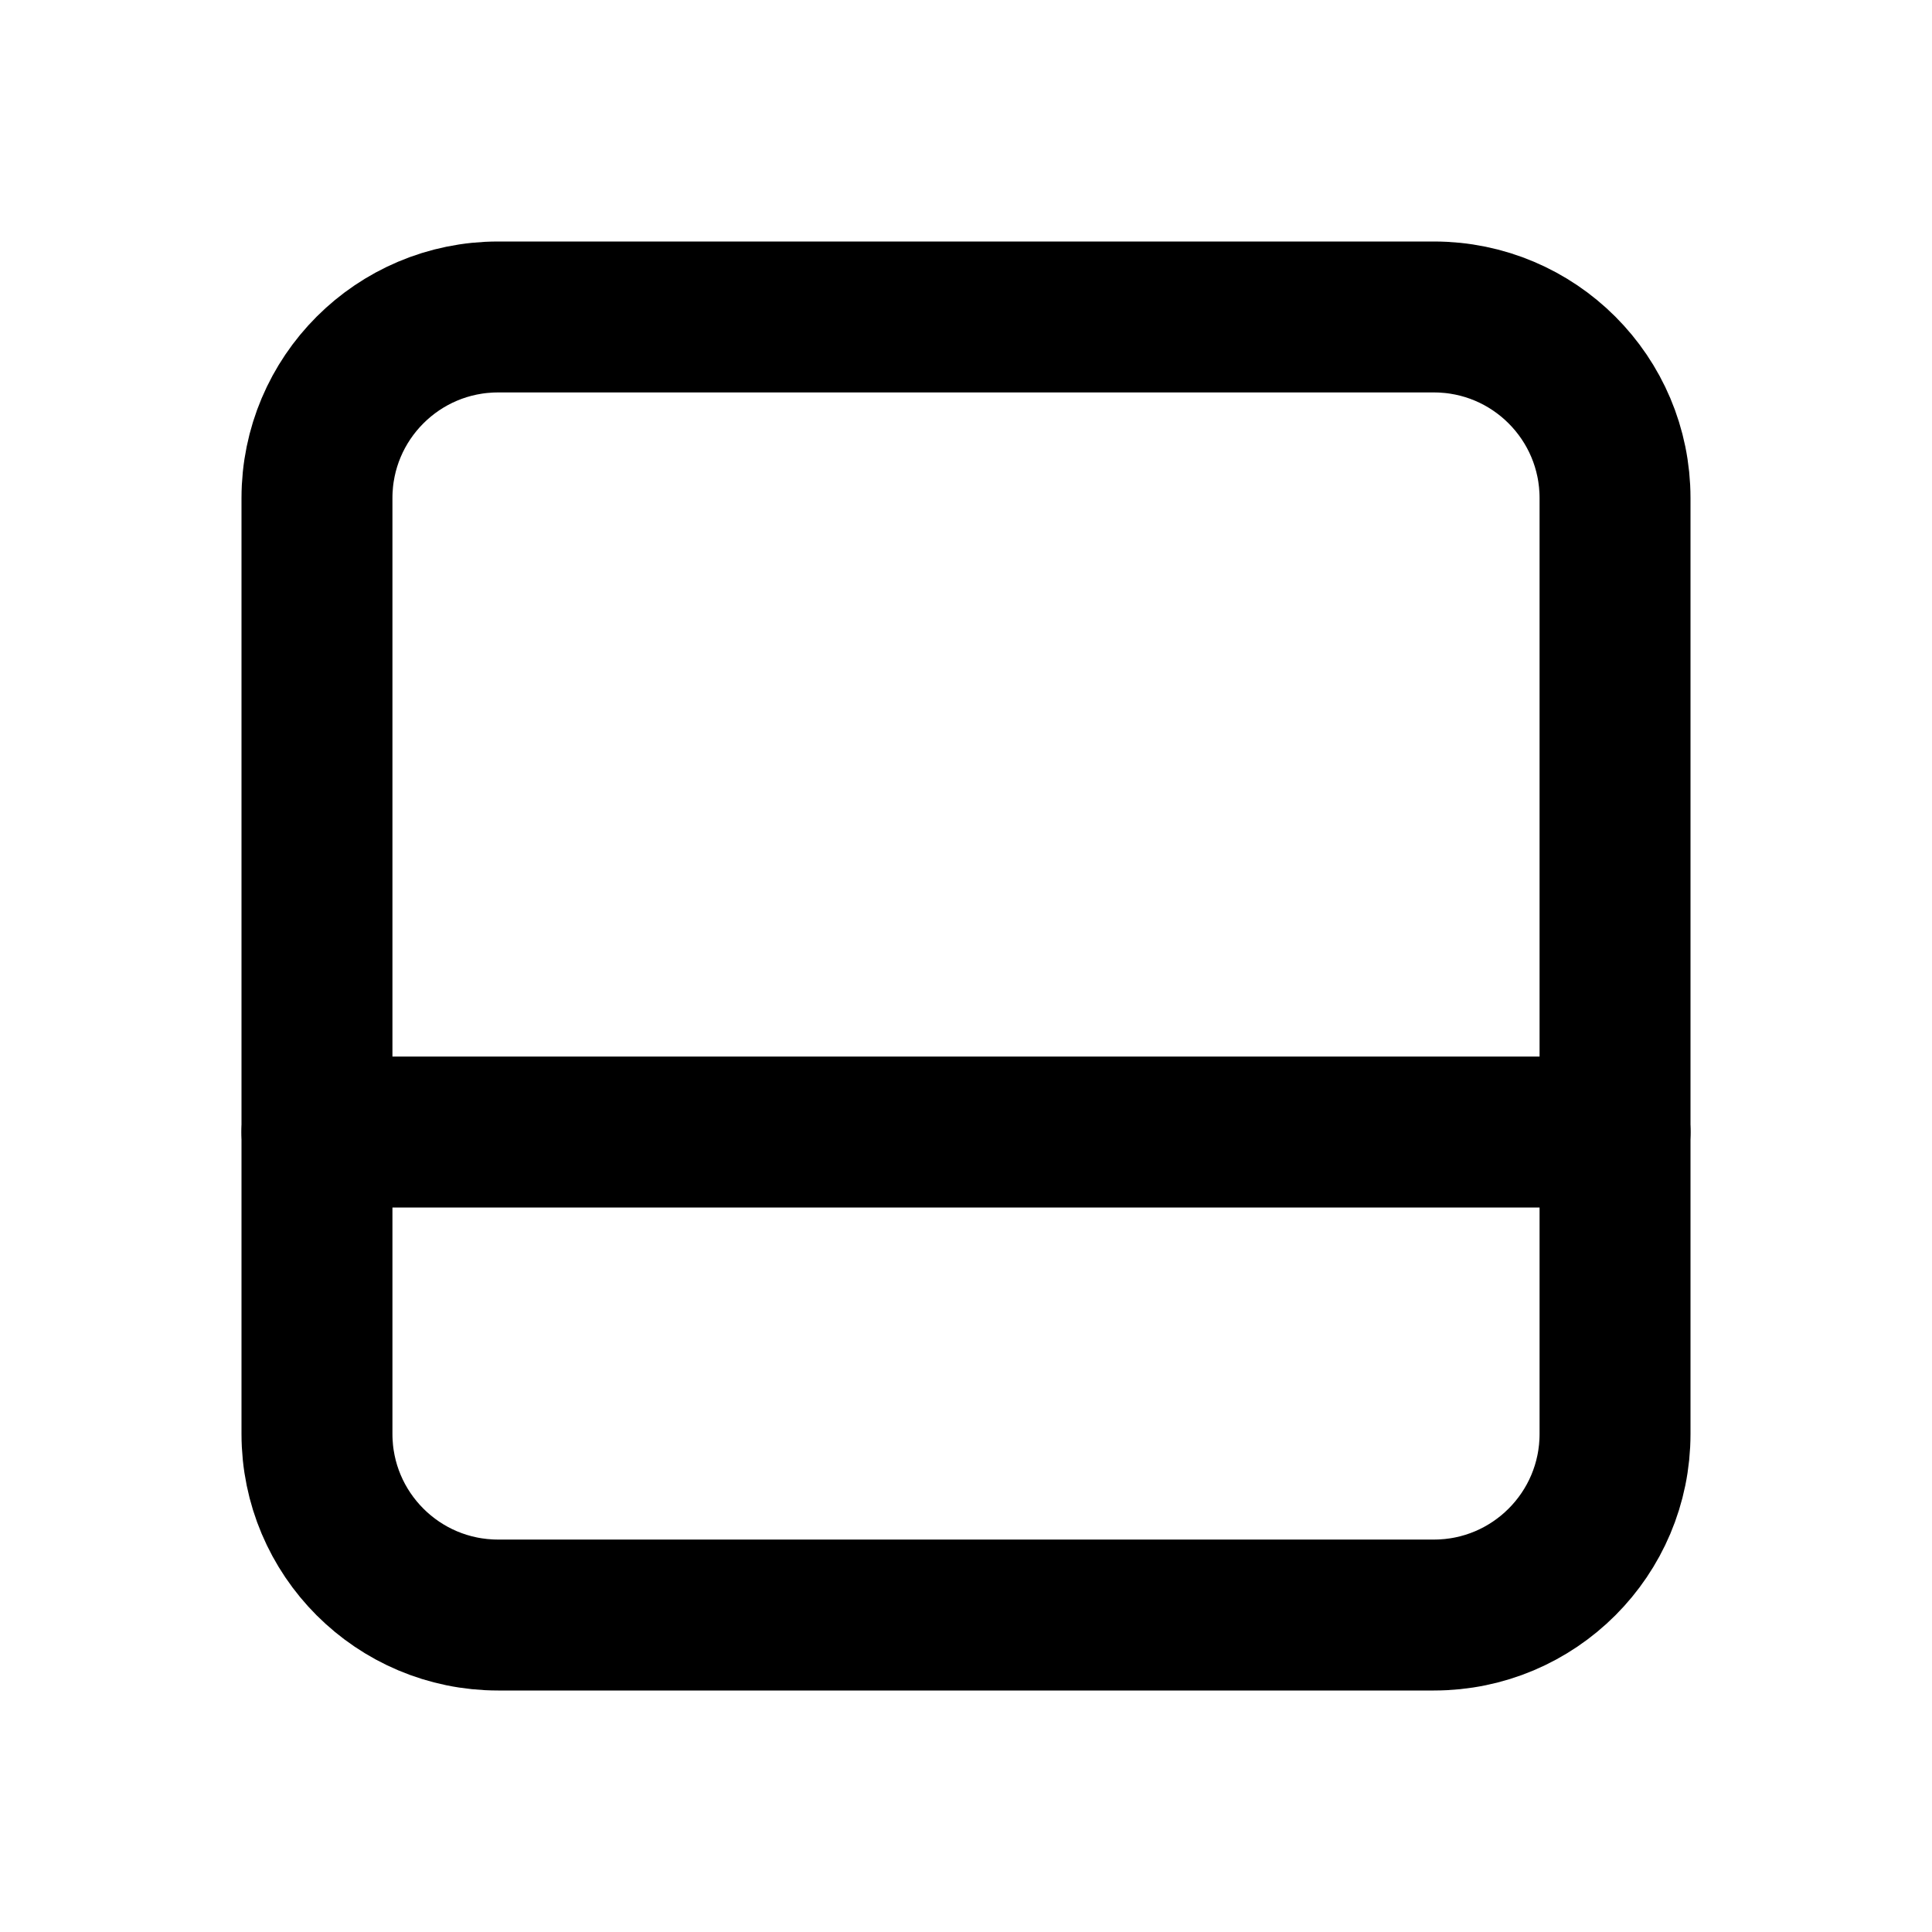
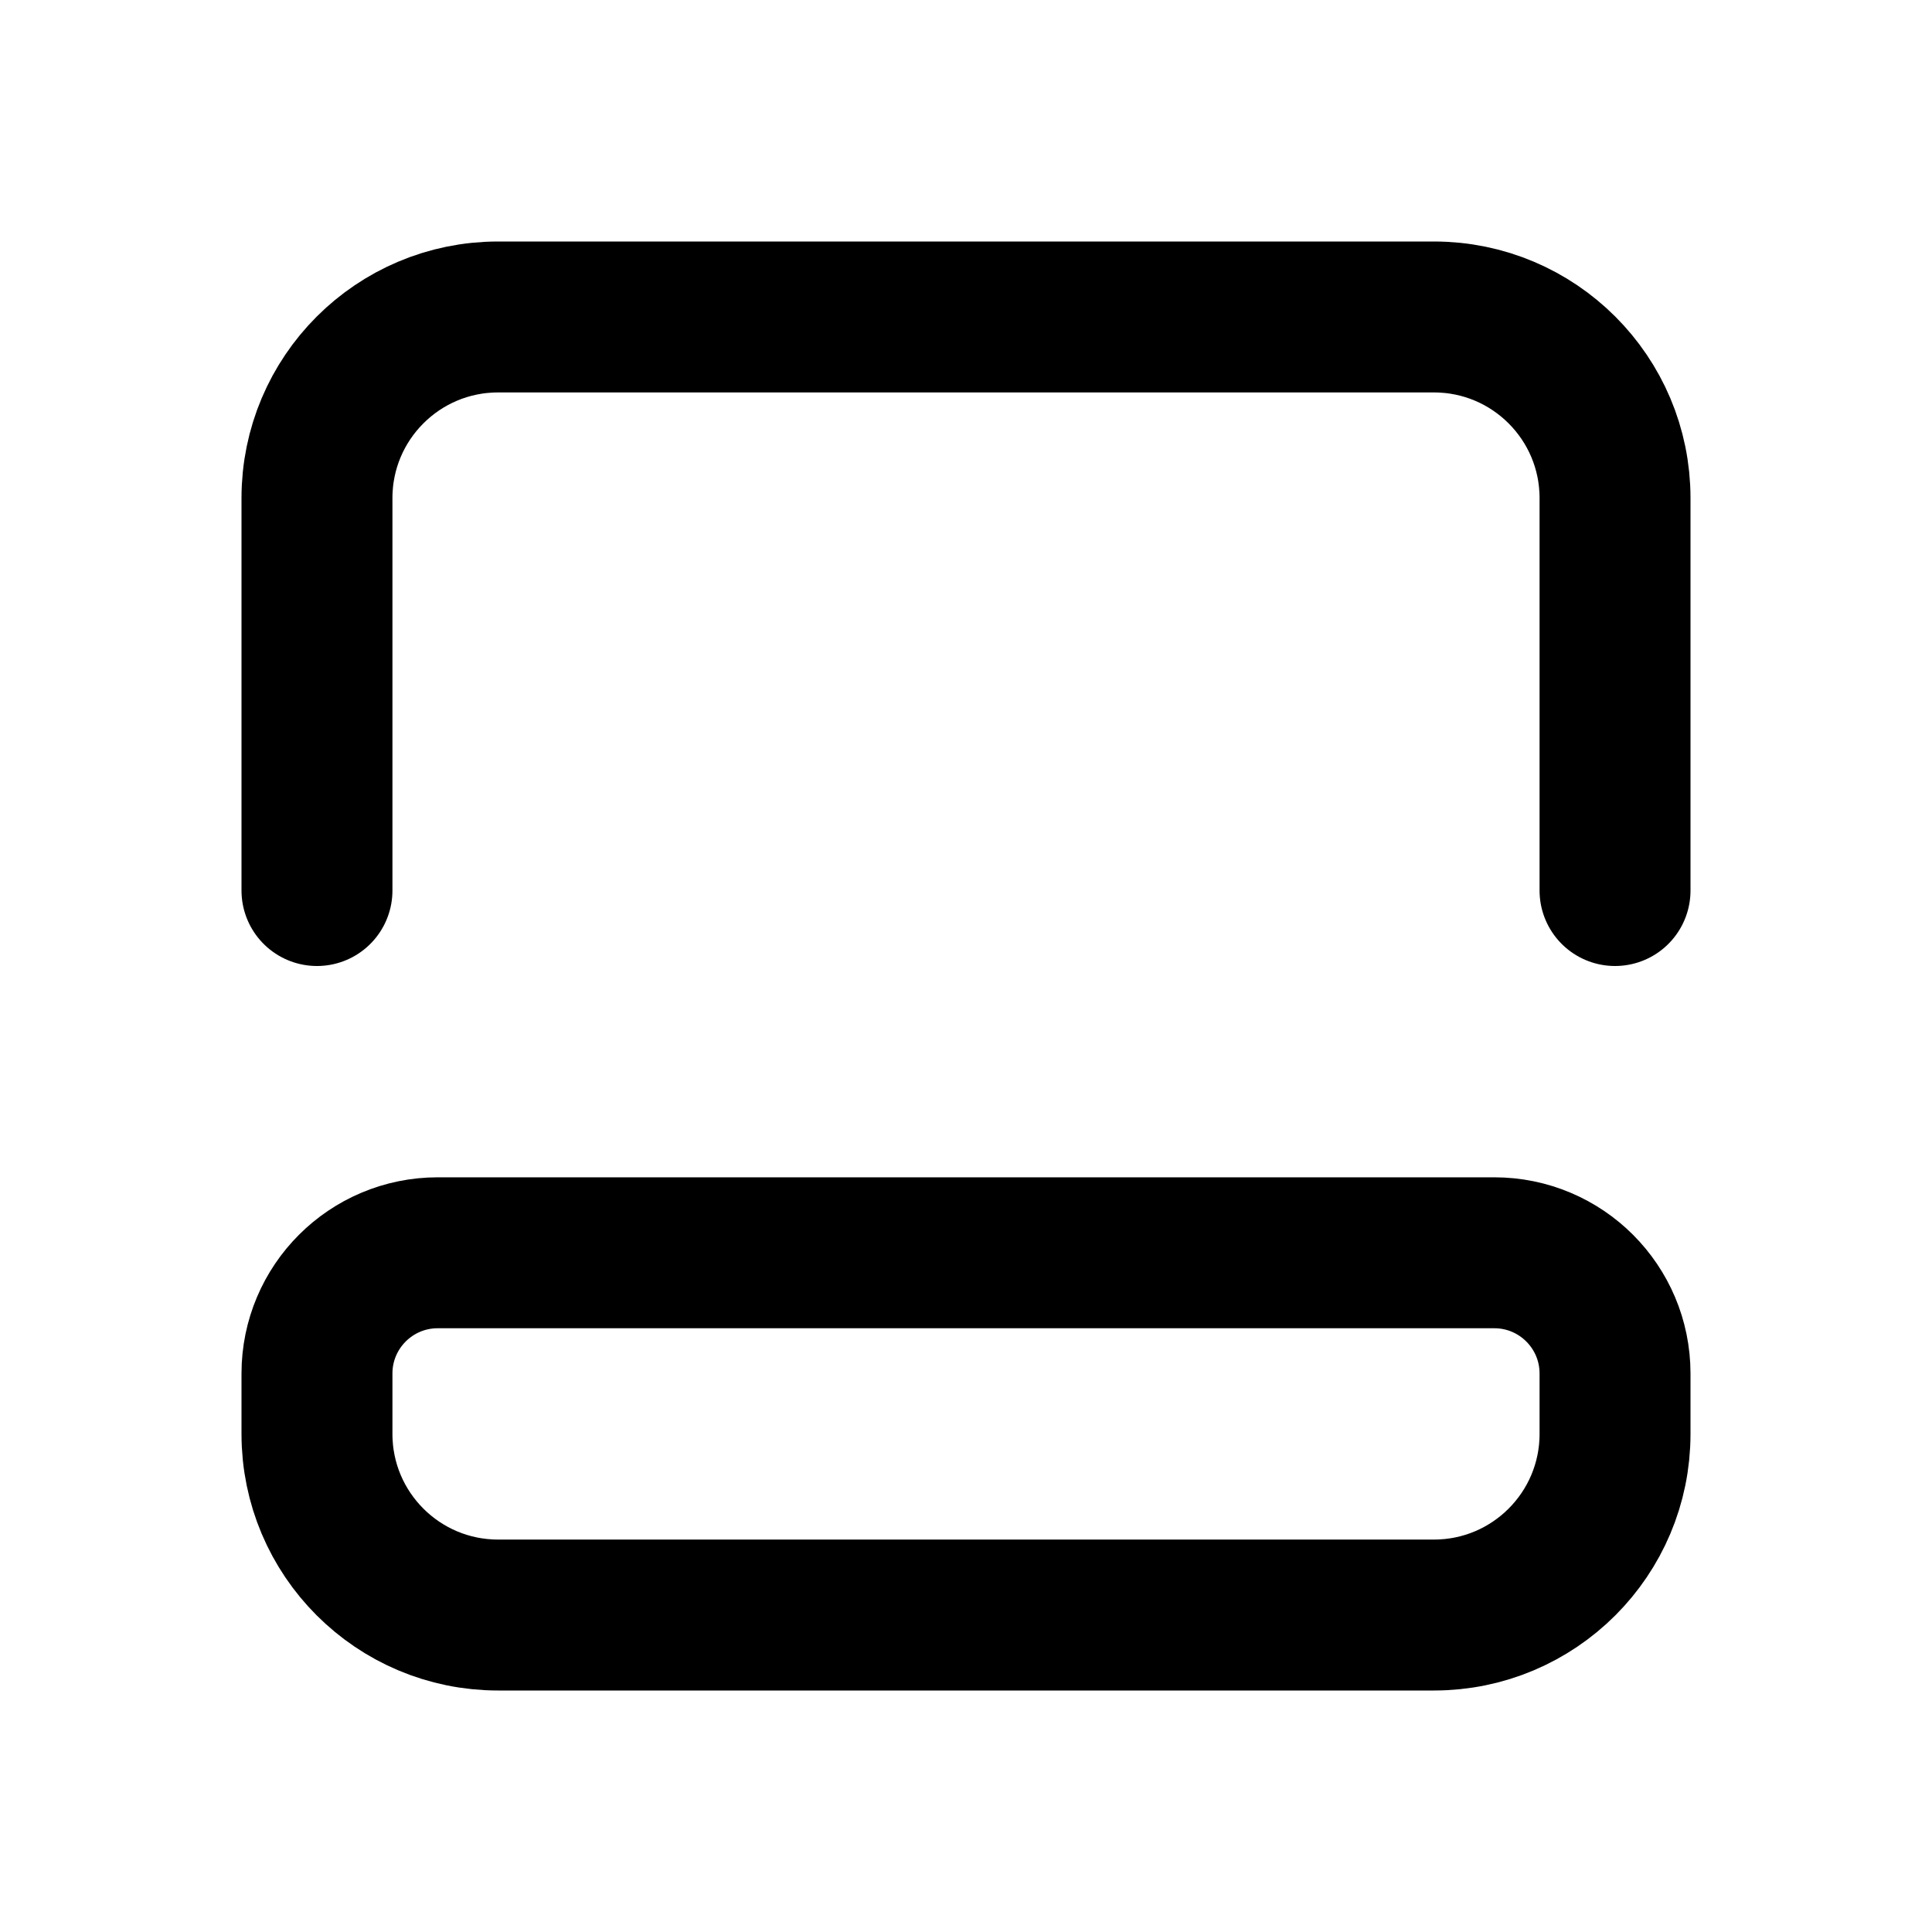
<svg xmlns="http://www.w3.org/2000/svg" viewBox="0 0 16 16" fill="none" stroke="currentColor" stroke-width="1.25" stroke-linecap="round" stroke-linejoin="round">
-   <path d="M4.125 2.625H11.875A1.5 1.5 0 0 1 13.375 4.125V11.875A1.5 1.5 0 0 1 11.875 13.375H4.125A1.5 1.5 0 0 1 2.625 11.875V4.125A1.5 1.5 0 0 1 4.125 2.625Z" />
-   <path d="M2.625 9.375H13.375" />
+   <path d="M2.625 7.375V4.125A1.5 1.5 0 0 1 4.125 2.625H11.875A1.5 1.5 0 0 1 13.375 4.125V7.375" />
+   <path d="M3.625 10.375H12.375A1 1 0 0 1 13.375 11.375V11.875A1.5 1.5 0 0 1 11.875 13.375H4.125A1.5 1.5 0 0 1 2.625 11.875V11.375A1 1 0 0 1 3.625 10.375Z" />
</svg>
